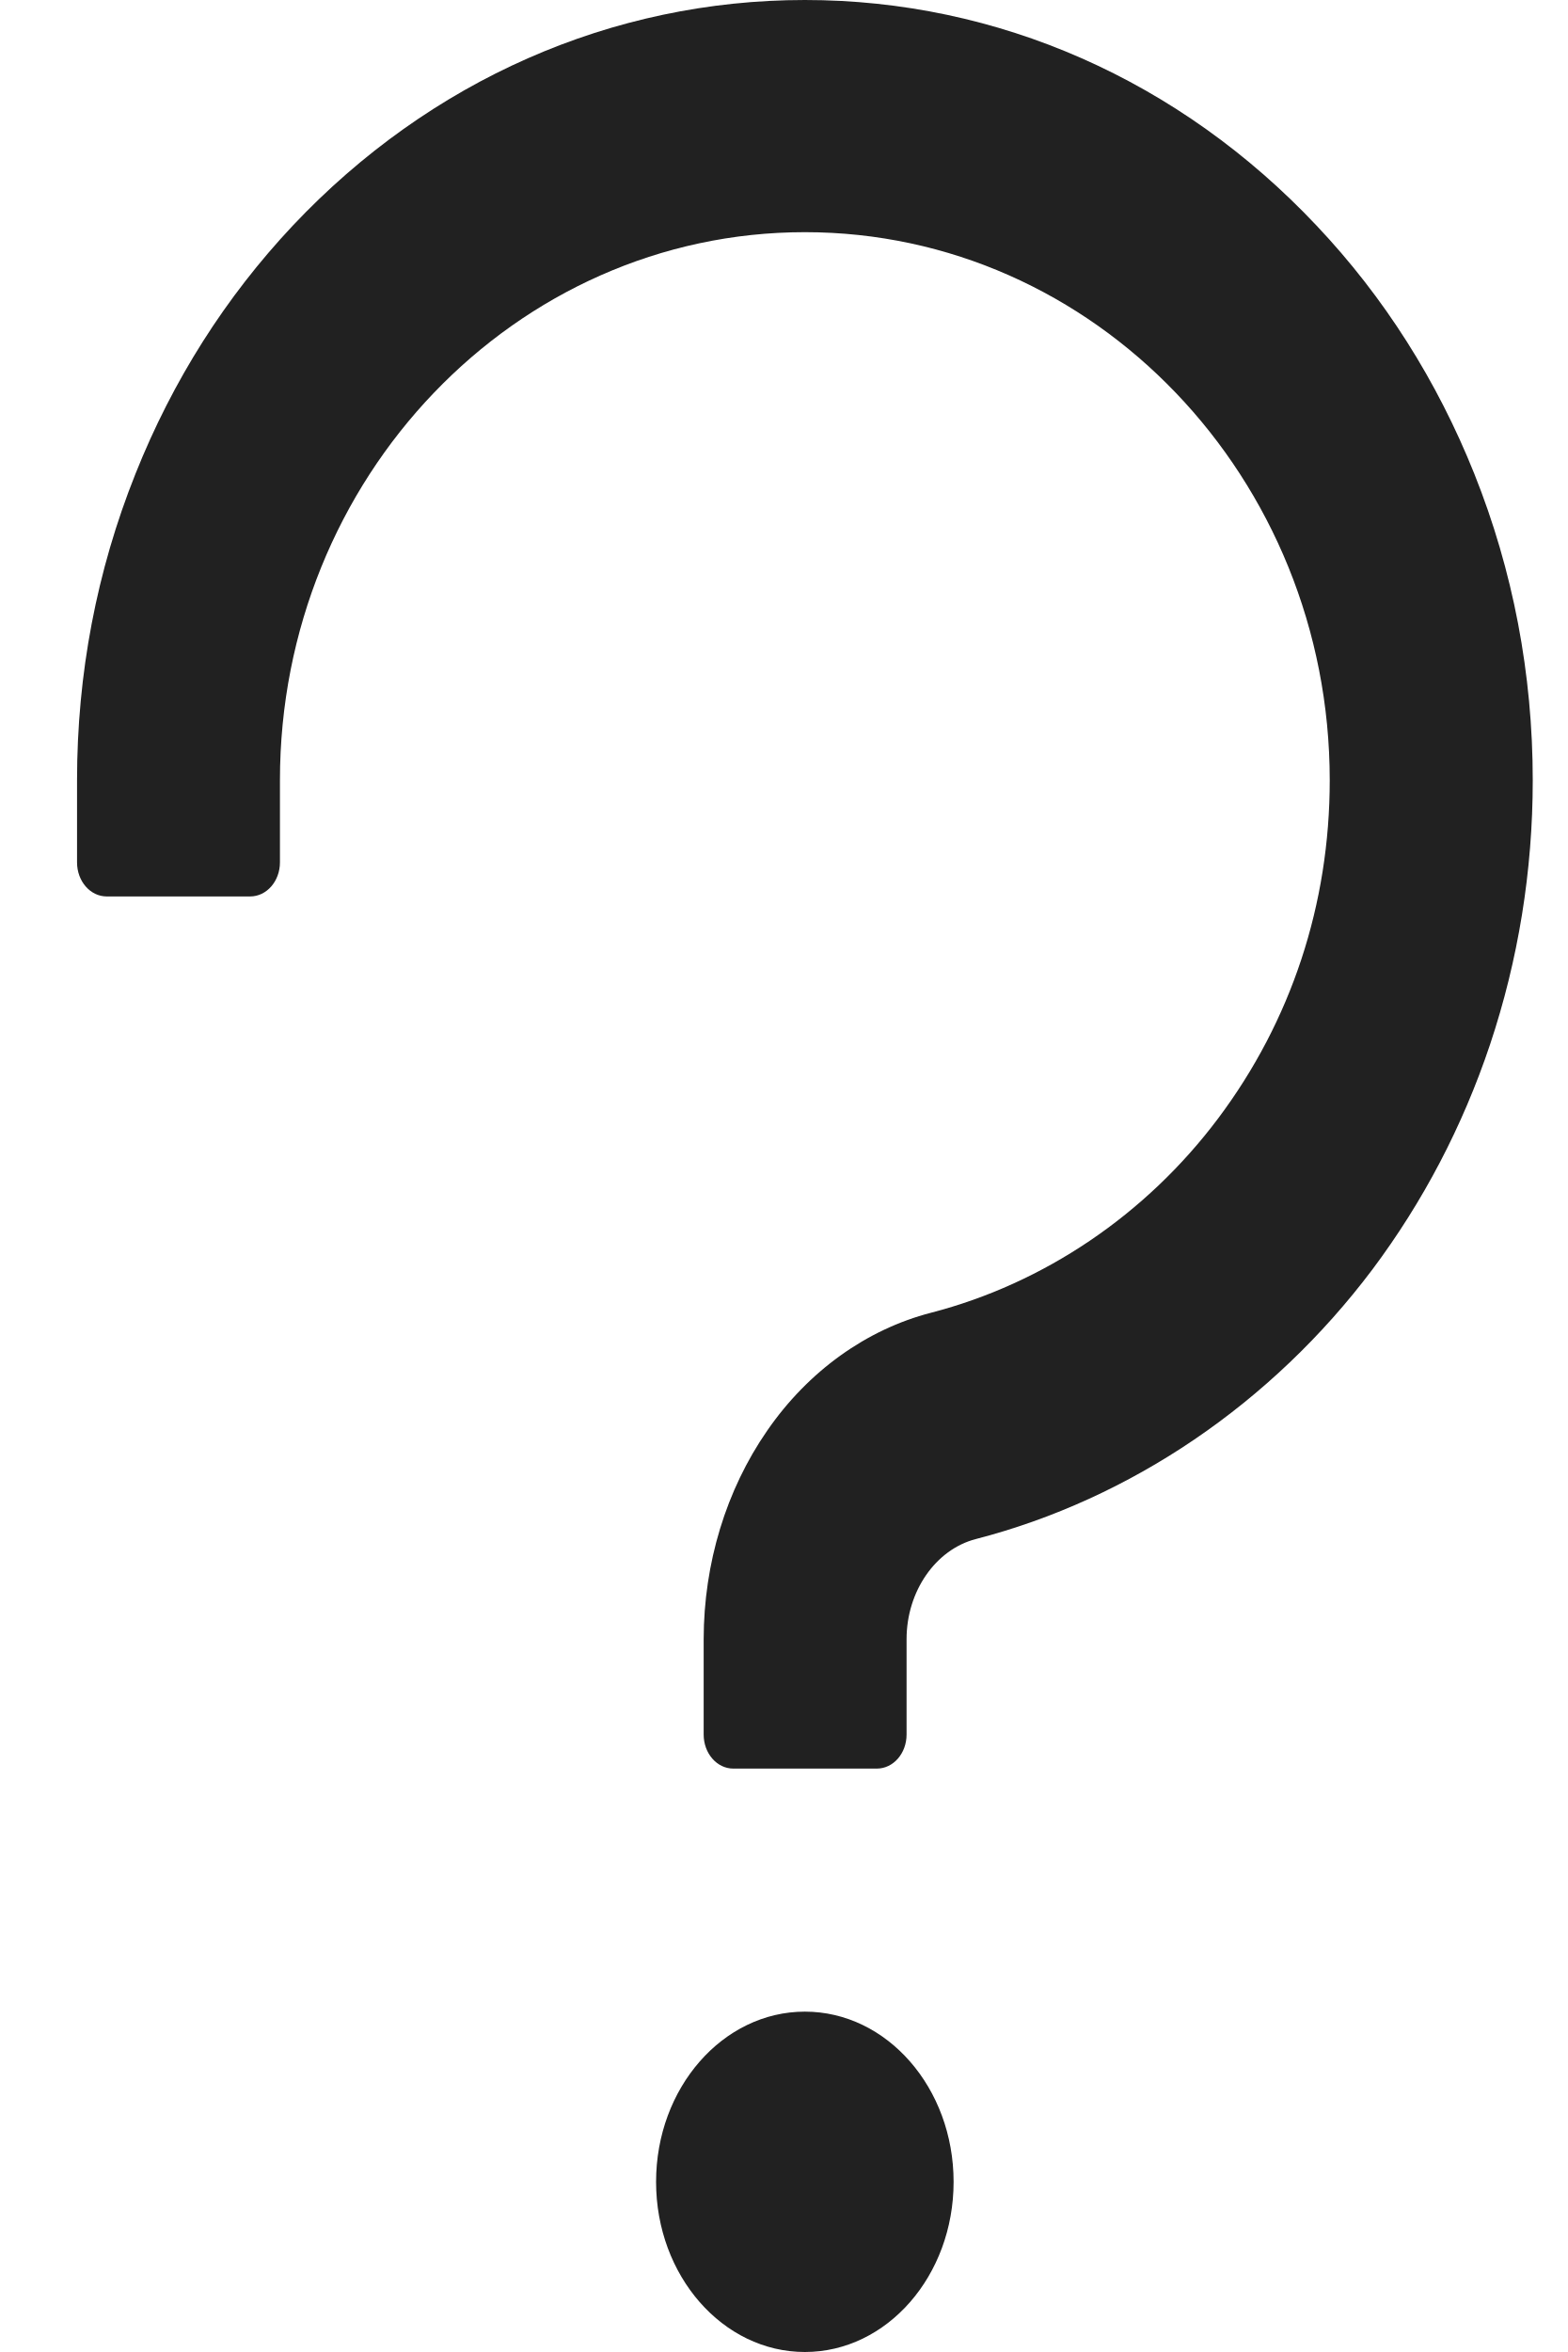
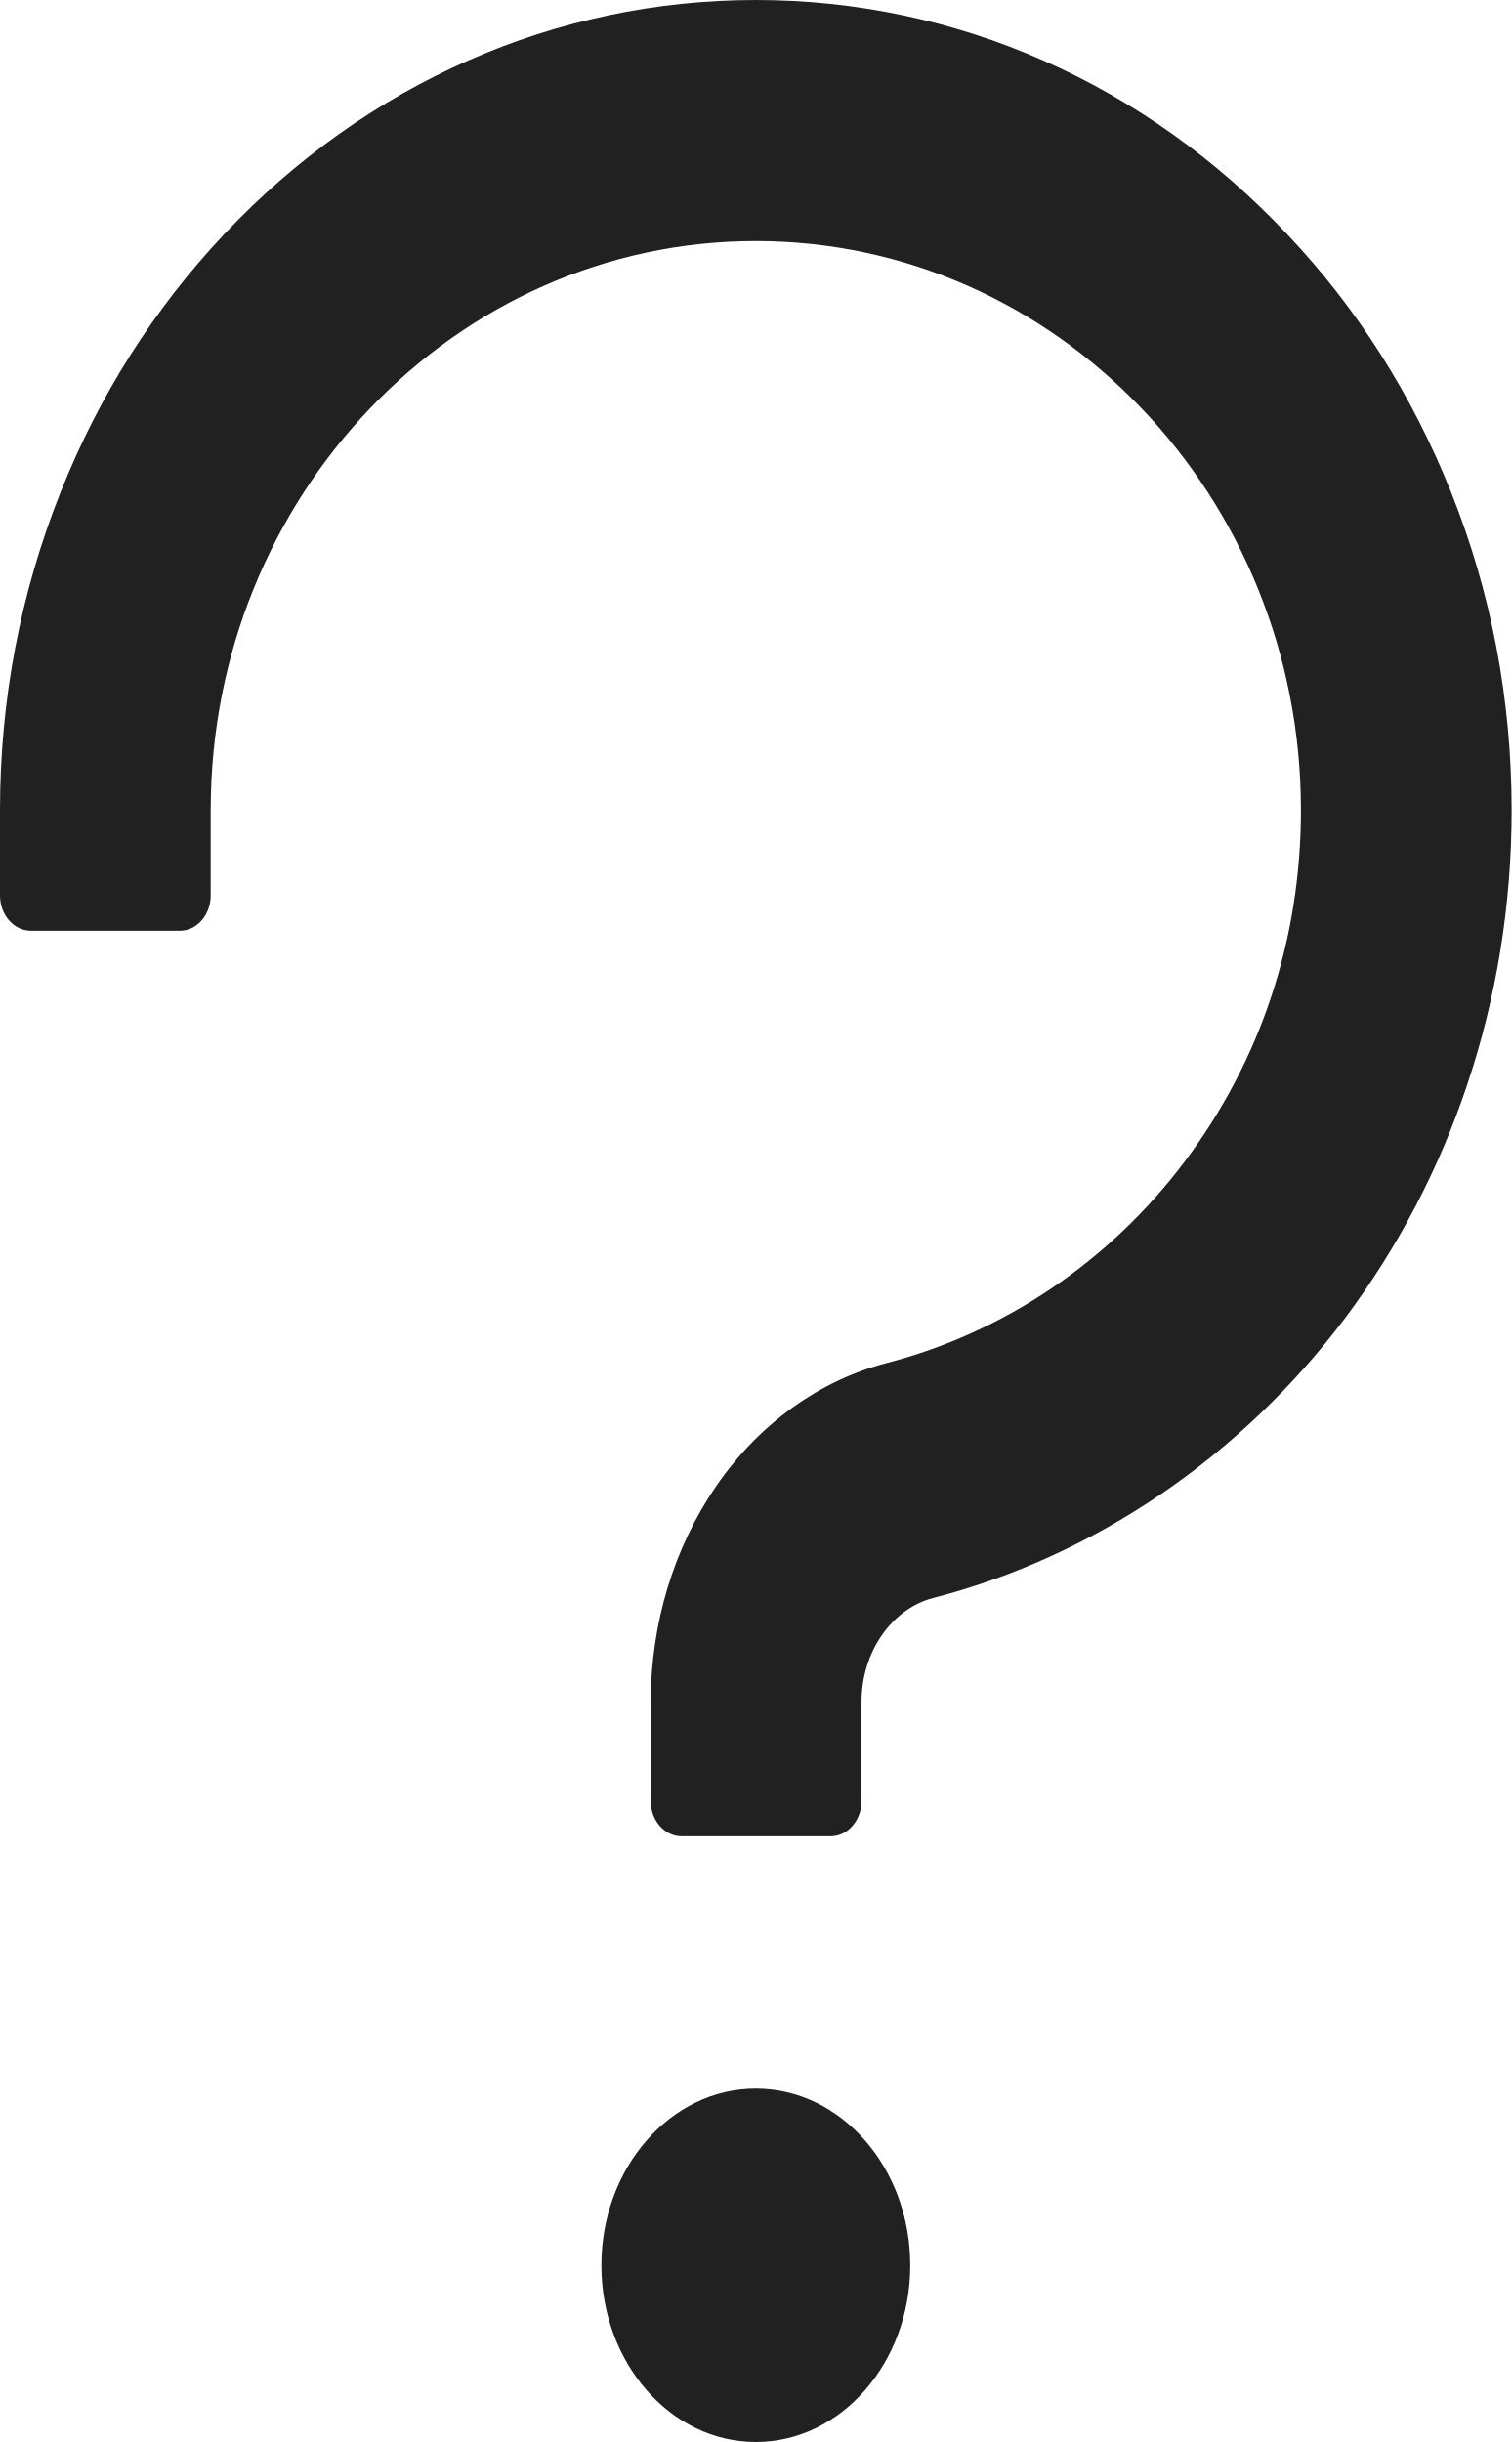
- <svg xmlns="http://www.w3.org/2000/svg" width="14" height="21" viewBox="0 0 14 21" fill="none">
-   <path d="M13.166 4.23C12.834 3.4 12.361 2.653 11.759 2.016C10.535 0.716 8.91 0 7.188 0C5.465 0 3.84 0.716 2.616 2.013C2.014 2.653 1.542 3.397 1.21 4.23C0.863 5.098 0.688 6.018 0.688 6.967V7.7C0.688 7.868 0.806 8.004 0.953 8.004H2.234C2.381 8.004 2.5 7.868 2.5 7.7V6.967C2.5 4.268 4.602 2.073 7.188 2.073C9.773 2.073 11.875 4.268 11.875 6.967C11.875 8.074 11.531 9.116 10.879 9.985C10.234 10.845 9.323 11.46 8.314 11.721C7.738 11.87 7.218 12.242 6.851 12.774C6.484 13.304 6.285 13.959 6.284 14.635V15.487C6.284 15.655 6.402 15.791 6.549 15.791H7.83C7.978 15.791 8.096 15.655 8.096 15.487V14.635C8.096 14.209 8.355 13.835 8.713 13.742C10.098 13.384 11.356 12.53 12.255 11.336C12.708 10.731 13.061 10.058 13.306 9.328C13.559 8.571 13.688 7.776 13.688 6.967C13.688 6.018 13.512 5.095 13.166 4.23ZM7.188 17.961C6.455 17.961 5.859 18.642 5.859 19.481C5.859 20.319 6.455 21 7.188 21C7.921 21 8.516 20.319 8.516 19.481C8.516 18.642 7.921 17.961 7.188 17.961Z" fill="#212121" />
+ <svg xmlns="http://www.w3.org/2000/svg" width="13" height="21" viewBox="0 0 13 21" fill="none">
+   <path d="M12.478 4.23C12.146 3.4 11.674 2.653 11.071 2.016C9.847 0.716 8.222 0 6.5 0C4.778 0 3.153 0.716 1.929 2.013C1.326 2.653 0.854 3.397 0.522 4.23C0.176 5.098 0 6.018 0 6.967V7.7C0 7.868 0.119 8.004 0.266 8.004H1.547C1.694 8.004 1.812 7.868 1.812 7.7V6.967C1.812 4.268 3.914 2.073 6.5 2.073C9.086 2.073 11.188 4.268 11.188 6.967C11.188 8.074 10.844 9.116 10.191 9.985C9.546 10.845 8.635 11.46 7.627 11.721C7.05 11.87 6.531 12.242 6.163 12.774C5.797 13.304 5.597 13.959 5.596 14.635V15.487C5.596 15.655 5.715 15.791 5.862 15.791H7.143C7.29 15.791 7.409 15.655 7.409 15.487V14.635C7.409 14.209 7.667 13.835 8.025 13.742C9.411 13.384 10.668 12.53 11.567 11.336C12.02 10.731 12.374 10.058 12.618 9.328C12.872 8.571 13 7.776 13 6.967C13 6.018 12.825 5.095 12.478 4.23ZM6.5 17.961C5.767 17.961 5.172 18.642 5.172 19.481C5.172 20.319 5.767 21 6.5 21C7.233 21 7.828 20.319 7.828 19.481C7.828 18.642 7.233 17.961 6.5 17.961Z" fill="#212121" />
</svg>
